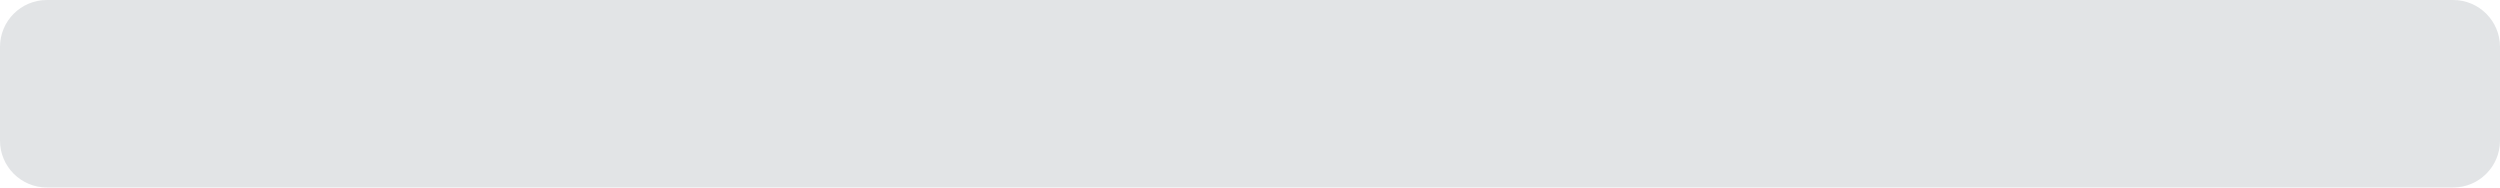
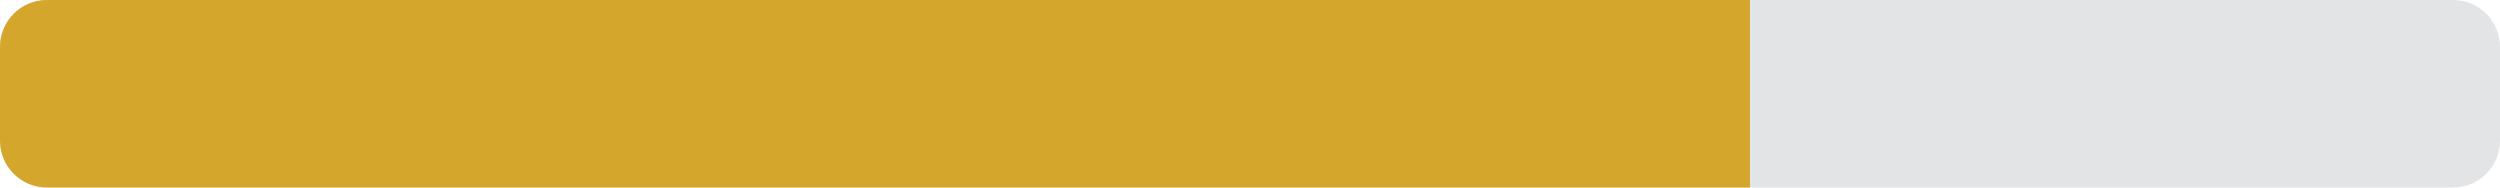
- <svg xmlns="http://www.w3.org/2000/svg" width="160" height="12" viewBox="0 0 160 12" role="img" aria-label="azure avm-res-resources-resourcegroup: 0 of 10 variables covered (not started)">
+ <svg xmlns="http://www.w3.org/2000/svg" width="160" height="12" viewBox="0 0 160 12" role="img" aria-label="azure avm-res-resources-resourcegroup: 7 of 10 variables covered (partial)">
  <clipPath id="r">
    <rect width="160" height="12" rx="3" />
  </clipPath>
  <g clip-path="url(#r)">
    <rect width="160" height="12" fill="#8c959f" fill-opacity="0.25" />
+     <rect width="112" height="12" fill="#d4a72c" />
  </g>
</svg>
